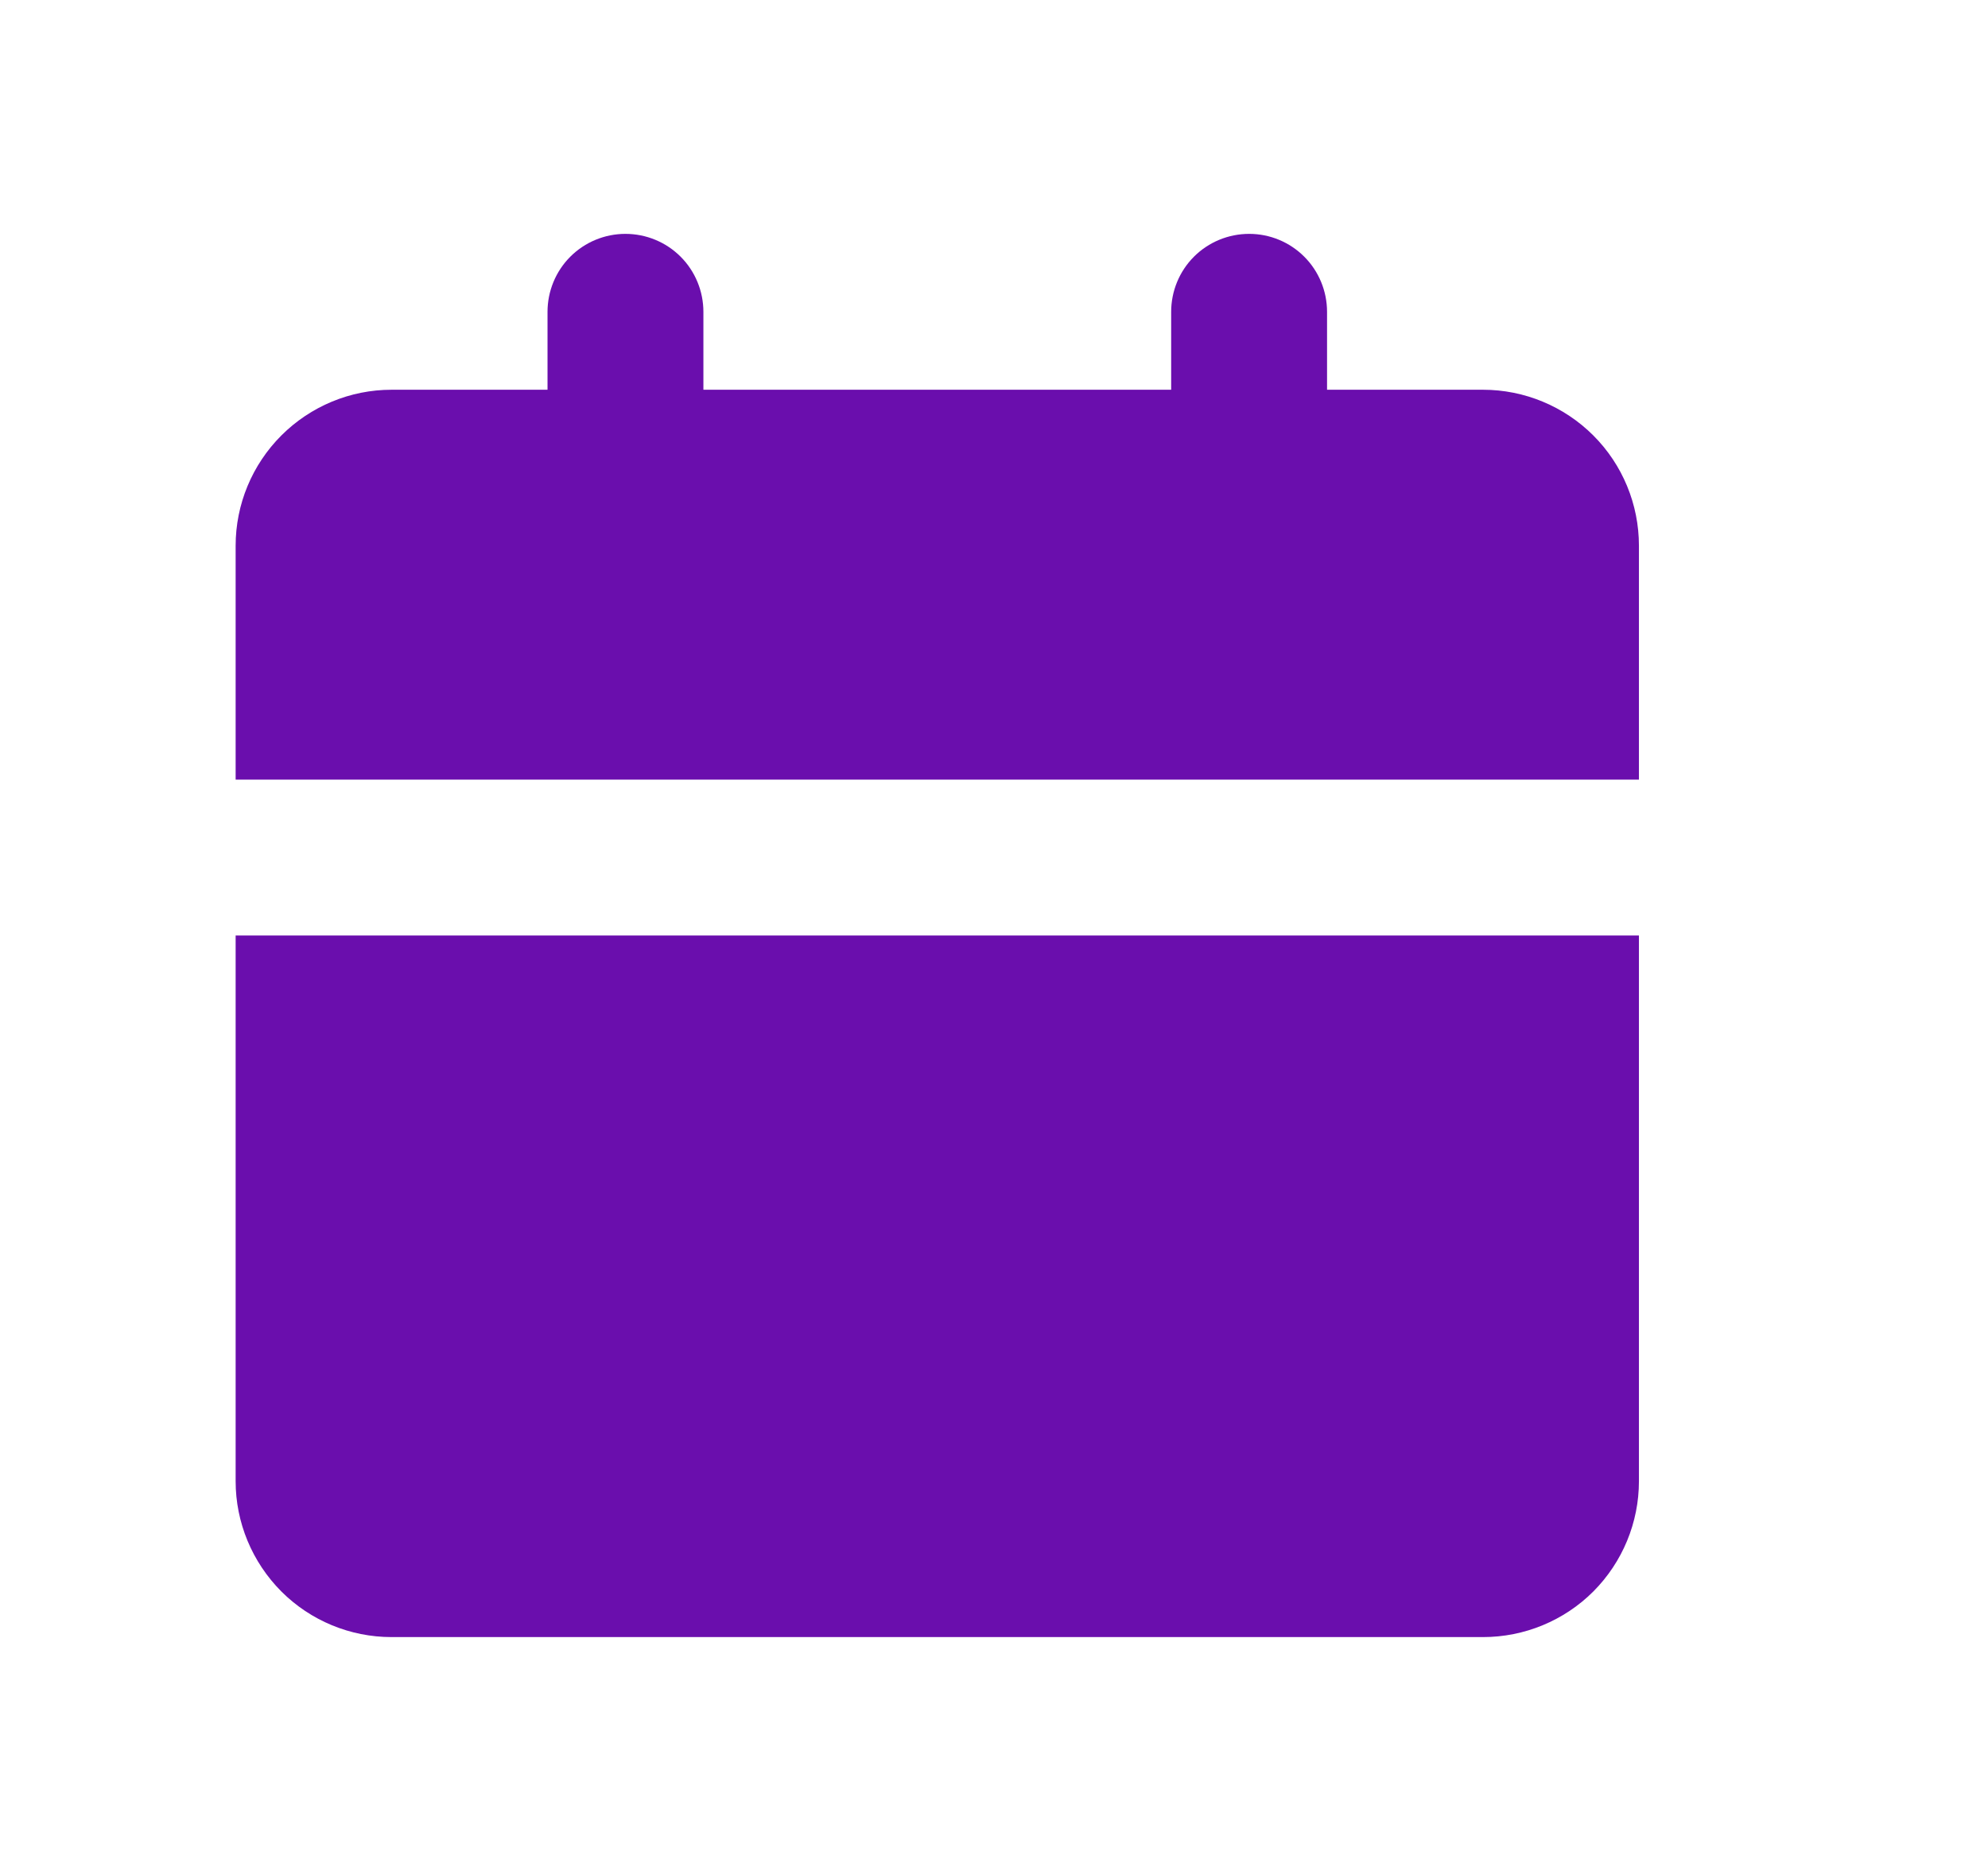
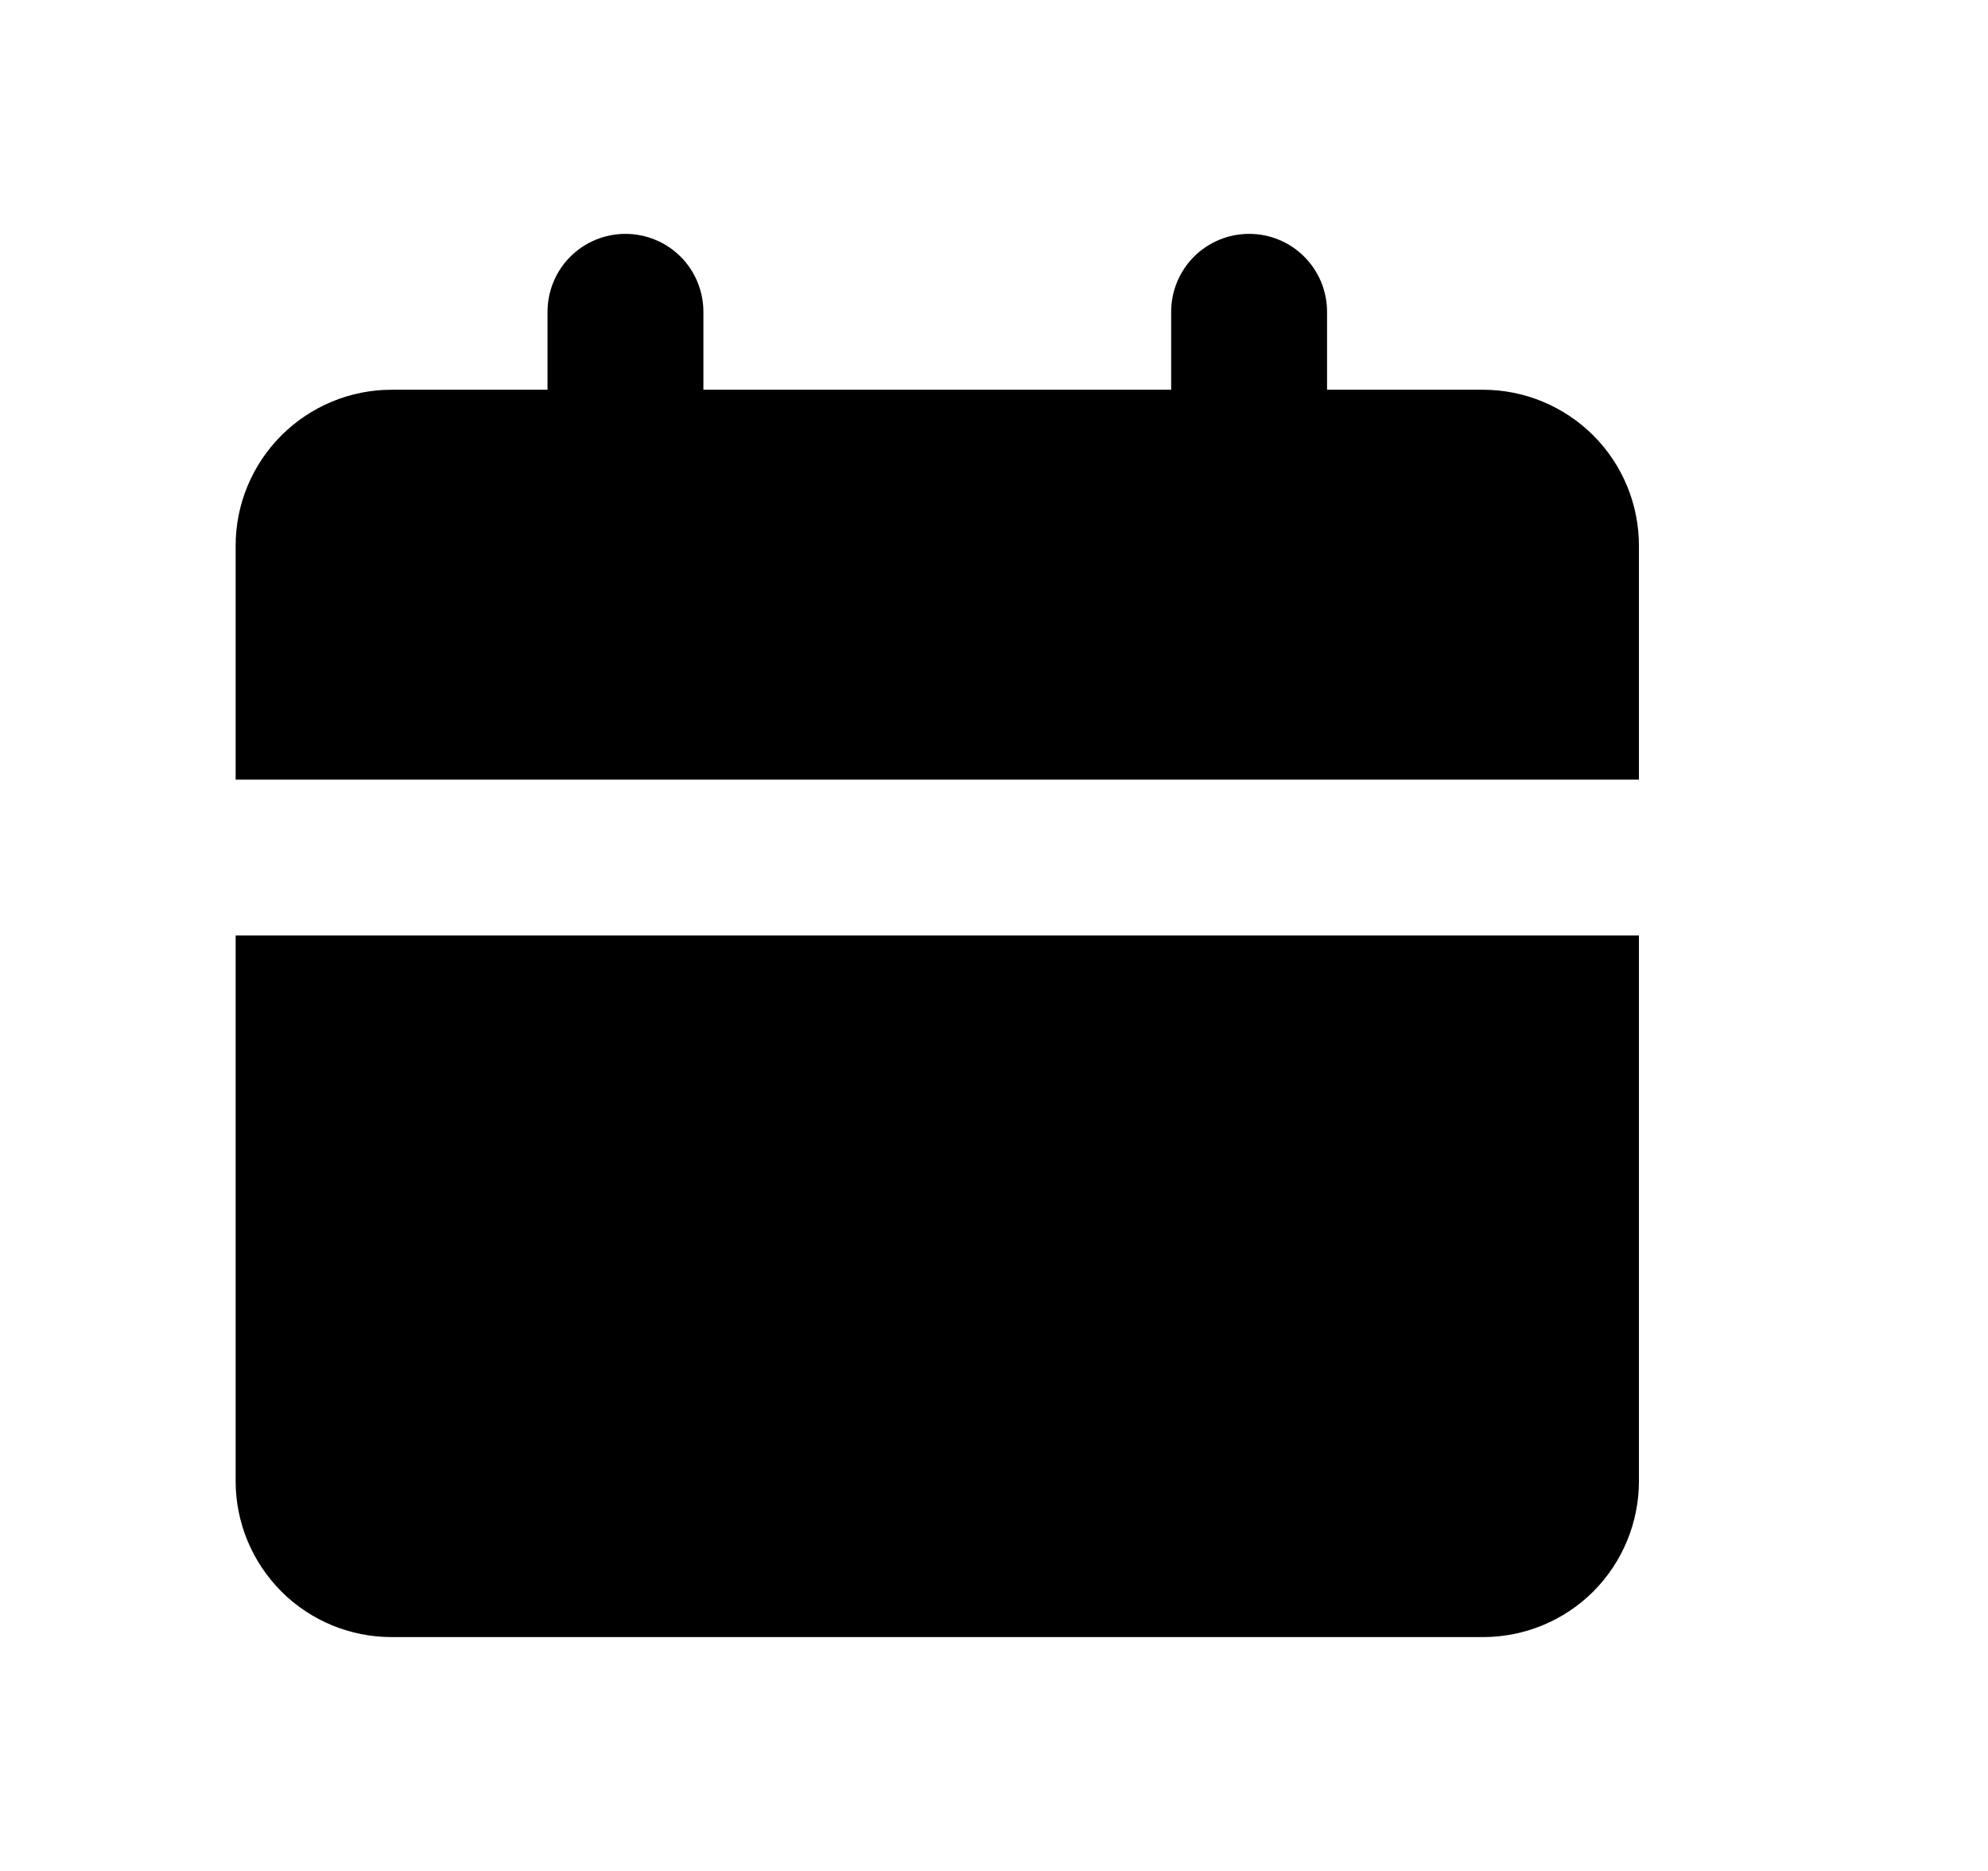
<svg xmlns="http://www.w3.org/2000/svg" width="17" height="16" viewBox="0 0 17 16" fill="none">
-   <path d="M14.015 8V12.667C14.015 13.02 13.875 13.359 13.625 13.61C13.375 13.86 13.035 14 12.682 14H3.348C2.995 14 2.656 13.86 2.406 13.61C2.156 13.359 2.015 13.02 2.015 12.667V8H14.015ZM10.682 2C10.859 2 11.028 2.07 11.153 2.195C11.278 2.32 11.348 2.49 11.348 2.667V3.333H12.682C13.035 3.333 13.375 3.474 13.625 3.724C13.875 3.974 14.015 4.313 14.015 4.667V6.667H2.015V4.667C2.015 4.313 2.156 3.974 2.406 3.724C2.656 3.474 2.995 3.333 3.348 3.333H4.682V2.667C4.682 2.49 4.752 2.32 4.877 2.195C5.002 2.07 5.172 2 5.348 2C5.525 2 5.695 2.07 5.82 2.195C5.945 2.32 6.015 2.49 6.015 2.667V3.333H10.015V2.667C10.015 2.49 10.085 2.32 10.21 2.195C10.335 2.07 10.505 2 10.682 2Z" fill="#6A0EAD" />
+   <path d="M14.015 8V12.667C14.015 13.02 13.875 13.359 13.625 13.61C13.375 13.86 13.035 14 12.682 14H3.348C2.995 14 2.656 13.86 2.406 13.61C2.156 13.359 2.015 13.02 2.015 12.667V8H14.015ZM10.682 2C10.859 2 11.028 2.07 11.153 2.195C11.278 2.32 11.348 2.49 11.348 2.667V3.333H12.682C13.035 3.333 13.375 3.474 13.625 3.724C13.875 3.974 14.015 4.313 14.015 4.667V6.667H2.015V4.667C2.015 4.313 2.156 3.974 2.406 3.724C2.656 3.474 2.995 3.333 3.348 3.333H4.682V2.667C4.682 2.49 4.752 2.32 4.877 2.195C5.002 2.07 5.172 2 5.348 2C5.525 2 5.695 2.07 5.82 2.195C5.945 2.32 6.015 2.49 6.015 2.667V3.333H10.015V2.667C10.015 2.49 10.085 2.32 10.21 2.195C10.335 2.07 10.505 2 10.682 2Z" fill="currentColor" />
</svg>
